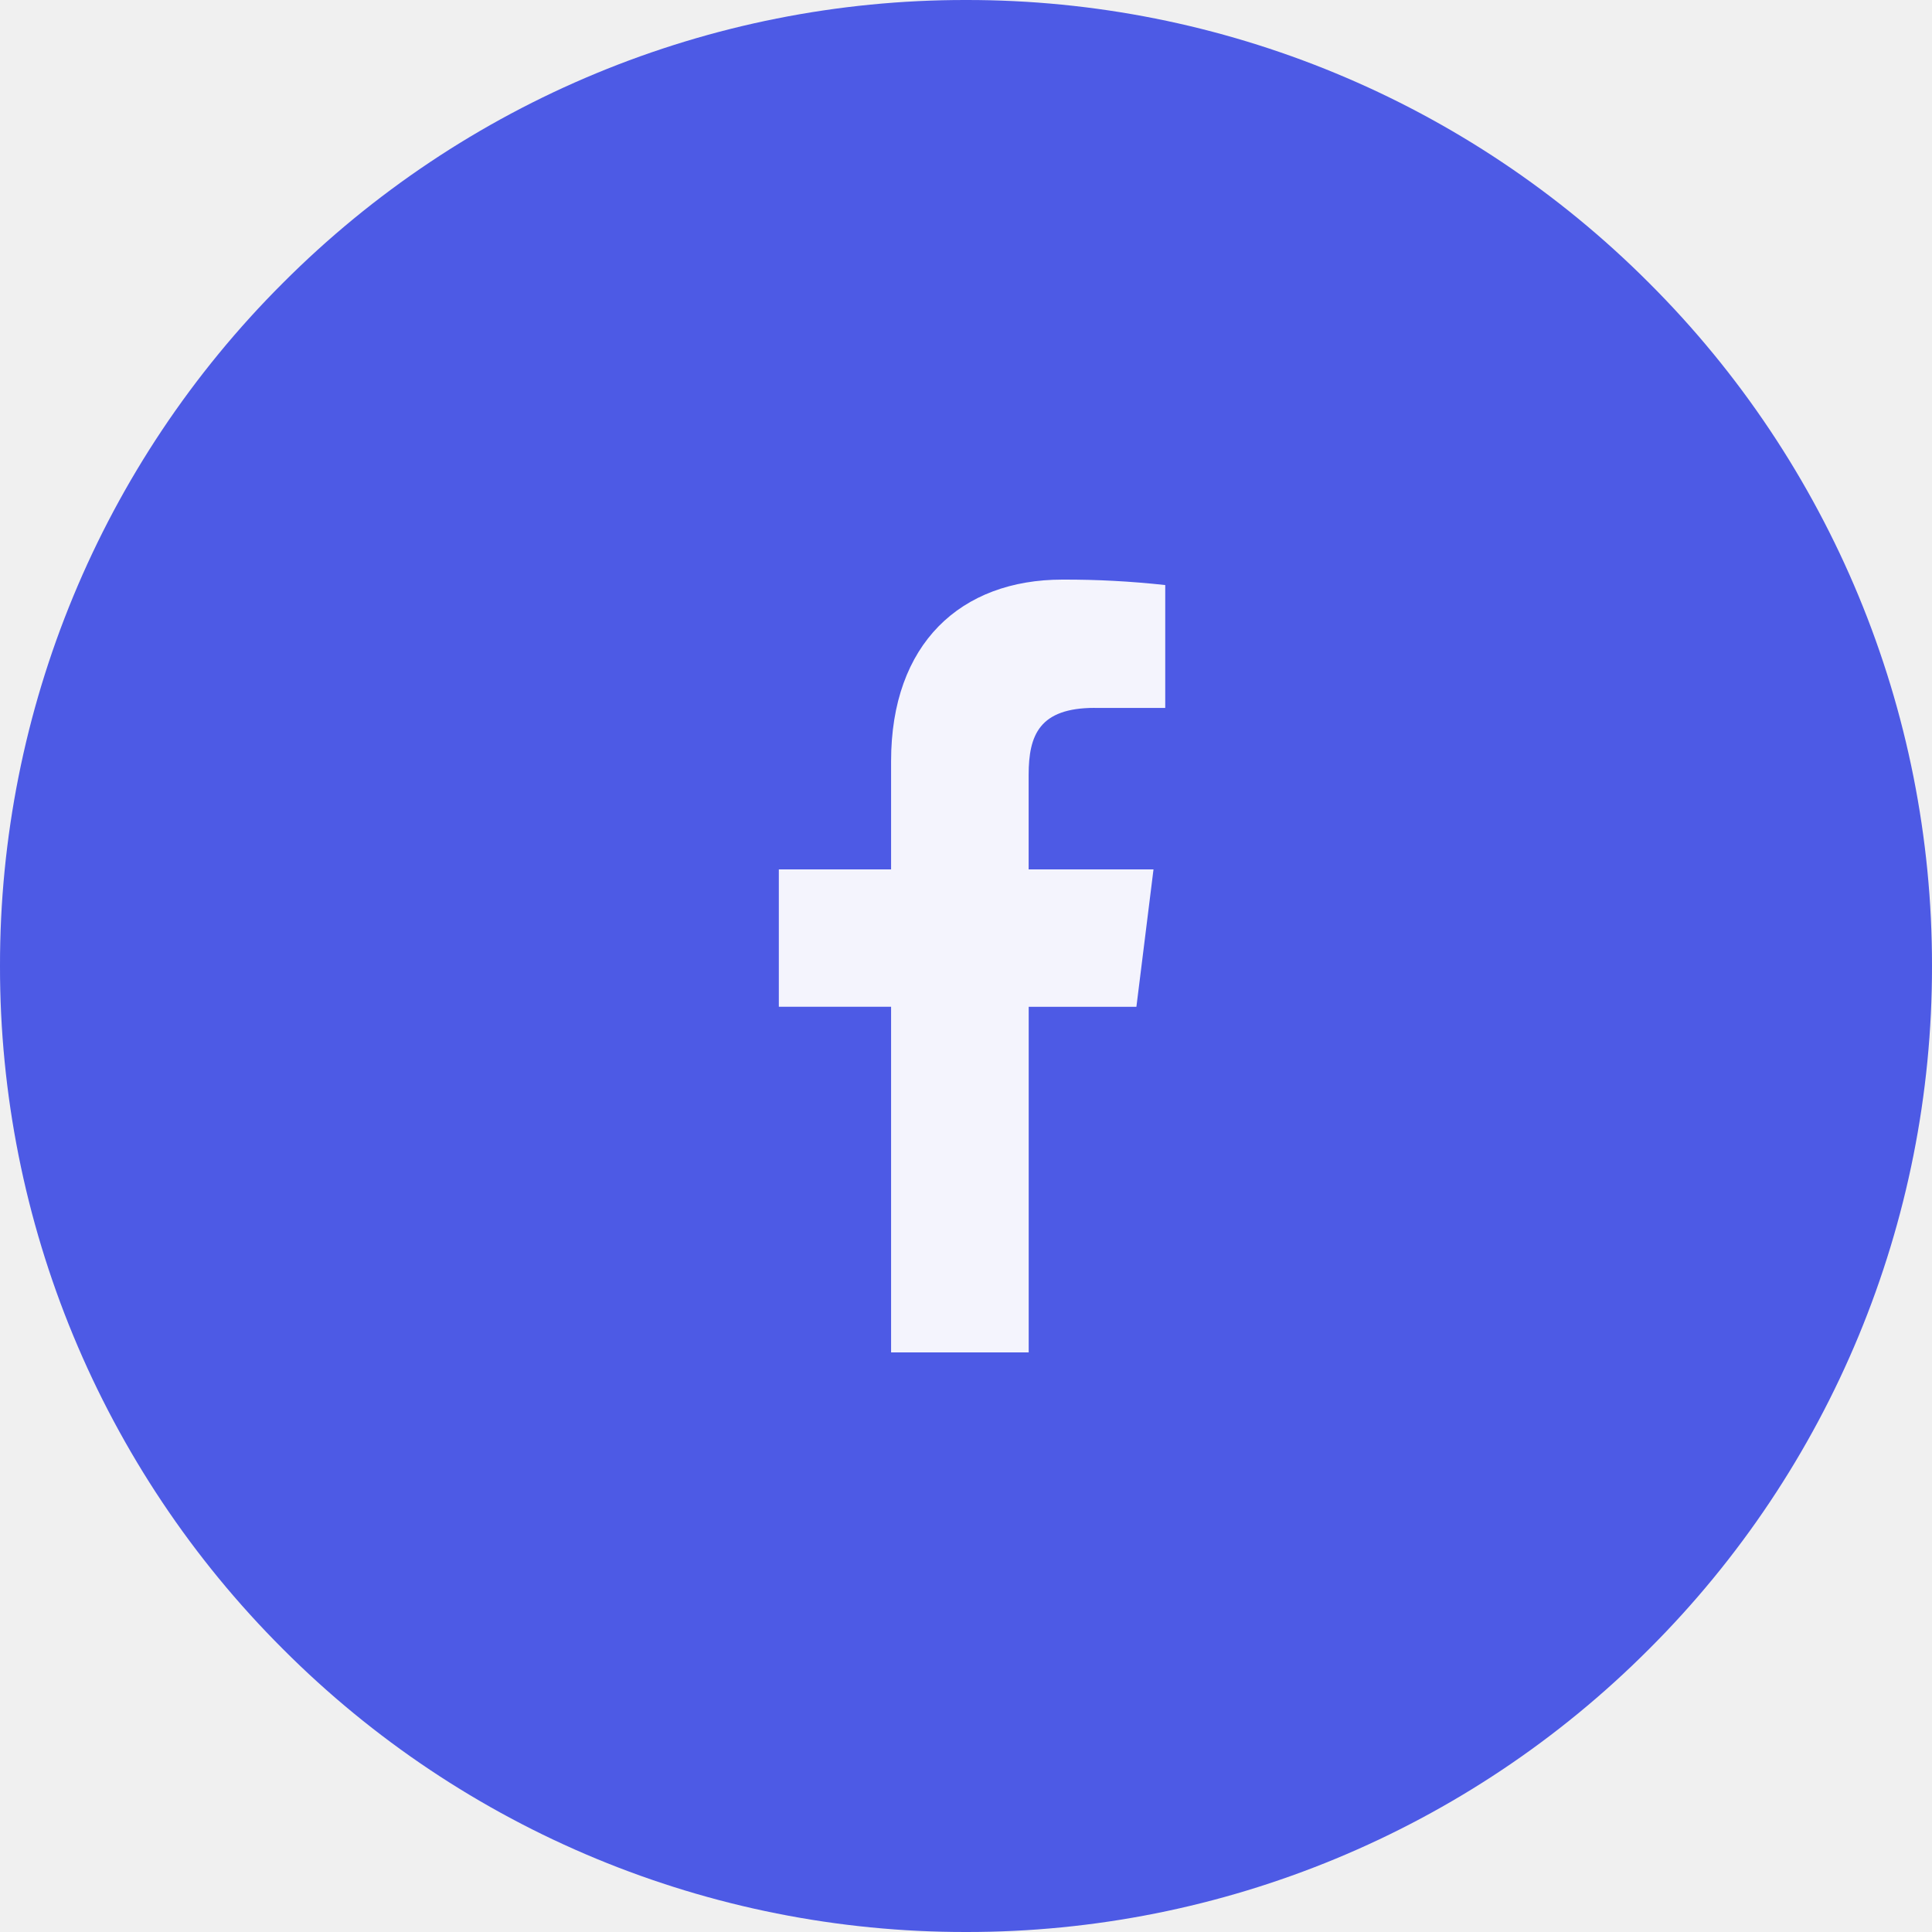
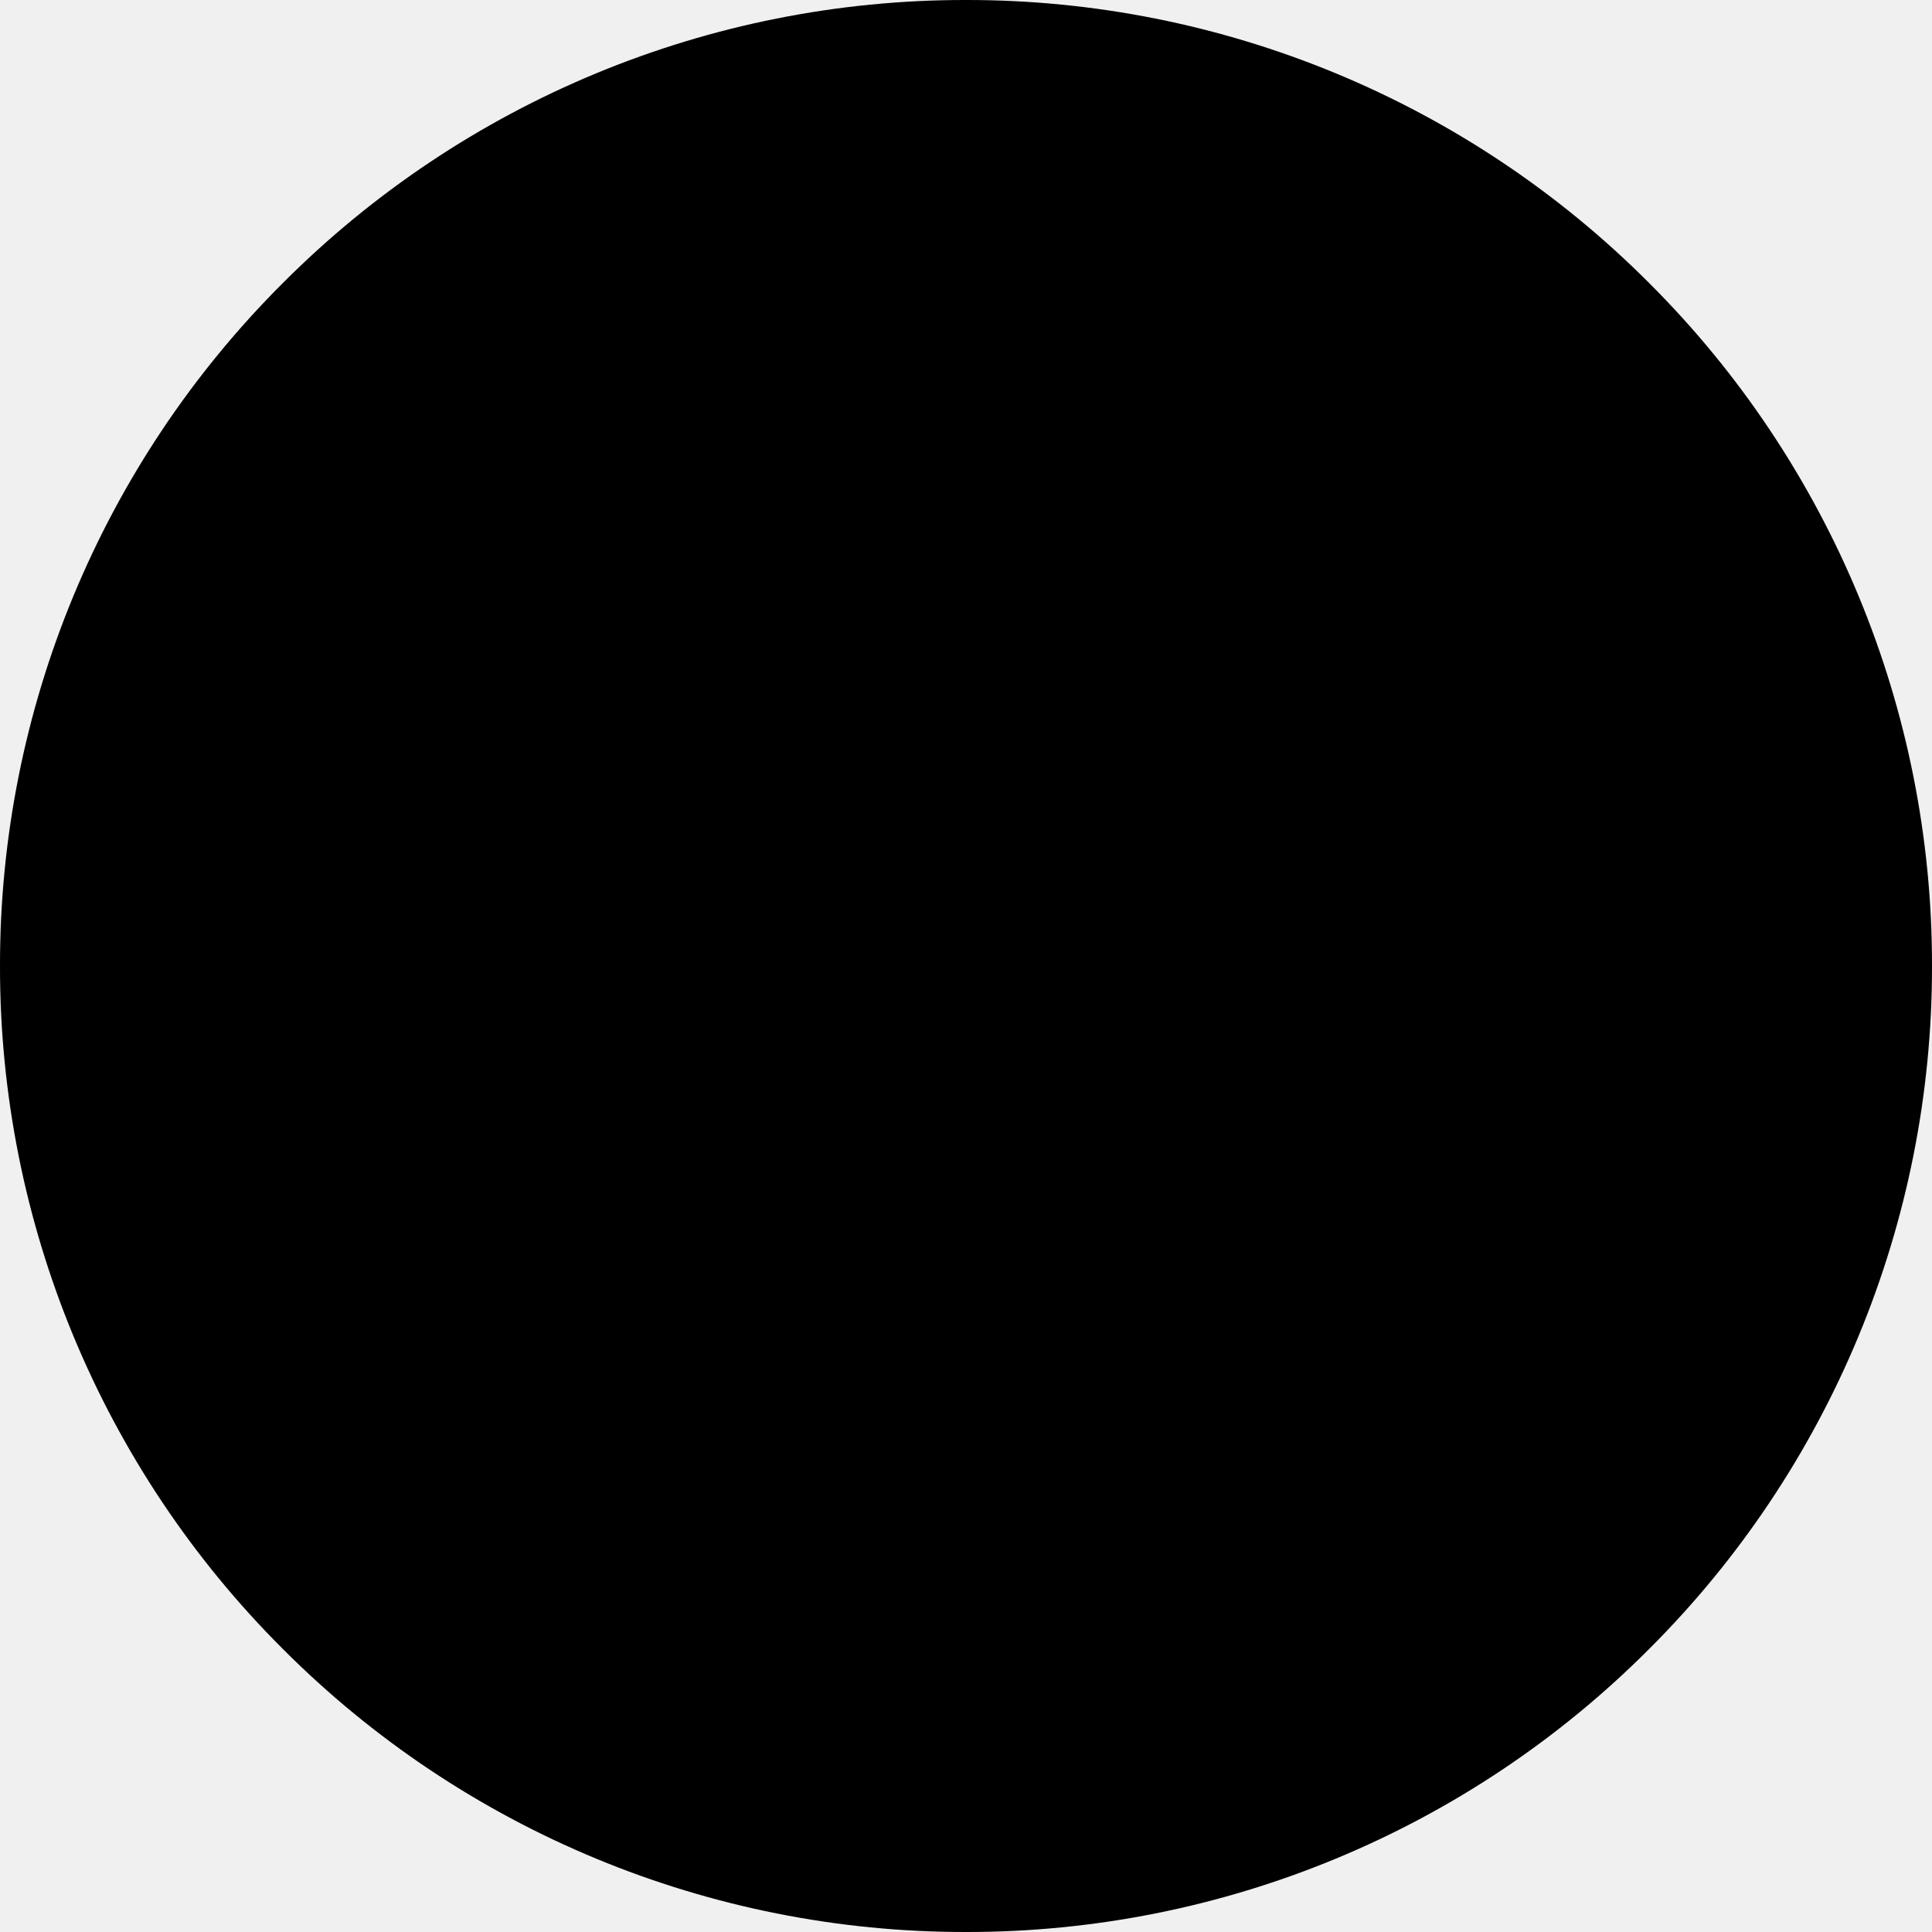
- <svg xmlns="http://www.w3.org/2000/svg" width="40" height="40" fill="none">
-   <path fill="#4D5AE5" d="M40 20a19.937 19.937 0 0 1-5.858 14.142A19.937 19.937 0 0 1 20 40a19.937 19.937 0 0 1-14.142-5.858A19.938 19.938 0 0 1 0 20 19.937 19.937 0 0 1 5.858 5.858 19.938 19.938 0 0 1 20 0a19.937 19.937 0 0 1 14.142 5.858A19.937 19.937 0 0 1 40 20Z" />
+ <svg xmlns="http://www.w3.org/2000/svg" width="40" height="40">
+   <path d="M40 20a19.937 19.937 0 0 1-5.858 14.142A19.937 19.937 0 0 1 20 40a19.937 19.937 0 0 1-14.142-5.858A19.938 19.938 0 0 1 0 20 19.937 19.937 0 0 1 5.858 5.858 19.938 19.938 0 0 1 20 0a19.937 19.937 0 0 1 14.142 5.858A19.937 19.937 0 0 1 40 20Z" />
  <g clip-path="url(#a)">
-     <path fill="#F4F4FD" d="M22.665 14.657h1.46v-2.544A18.85 18.85 0 0 0 21.997 12c-2.106 0-3.548 1.325-3.548 3.76V18h-2.324v2.844h2.324V28h2.849v-7.155h2.23L23.882 18h-2.585v-1.96c.001-.822.222-1.384 1.368-1.384Z" />
+     <path d="M22.665 14.657h1.46v-2.544A18.85 18.85 0 0 0 21.997 12c-2.106 0-3.548 1.325-3.548 3.76V18h-2.324v2.844h2.324V28h2.849v-7.155h2.23L23.882 18h-2.585v-1.96c.001-.822.222-1.384 1.368-1.384Z" />
  </g>
  <defs>
    <clipPath id="a">
-       <path fill="#fff" d="M12 12h16v16H12z" />
+       <path d="M12 12h16v16H12z" />
    </clipPath>
  </defs>
</svg>
